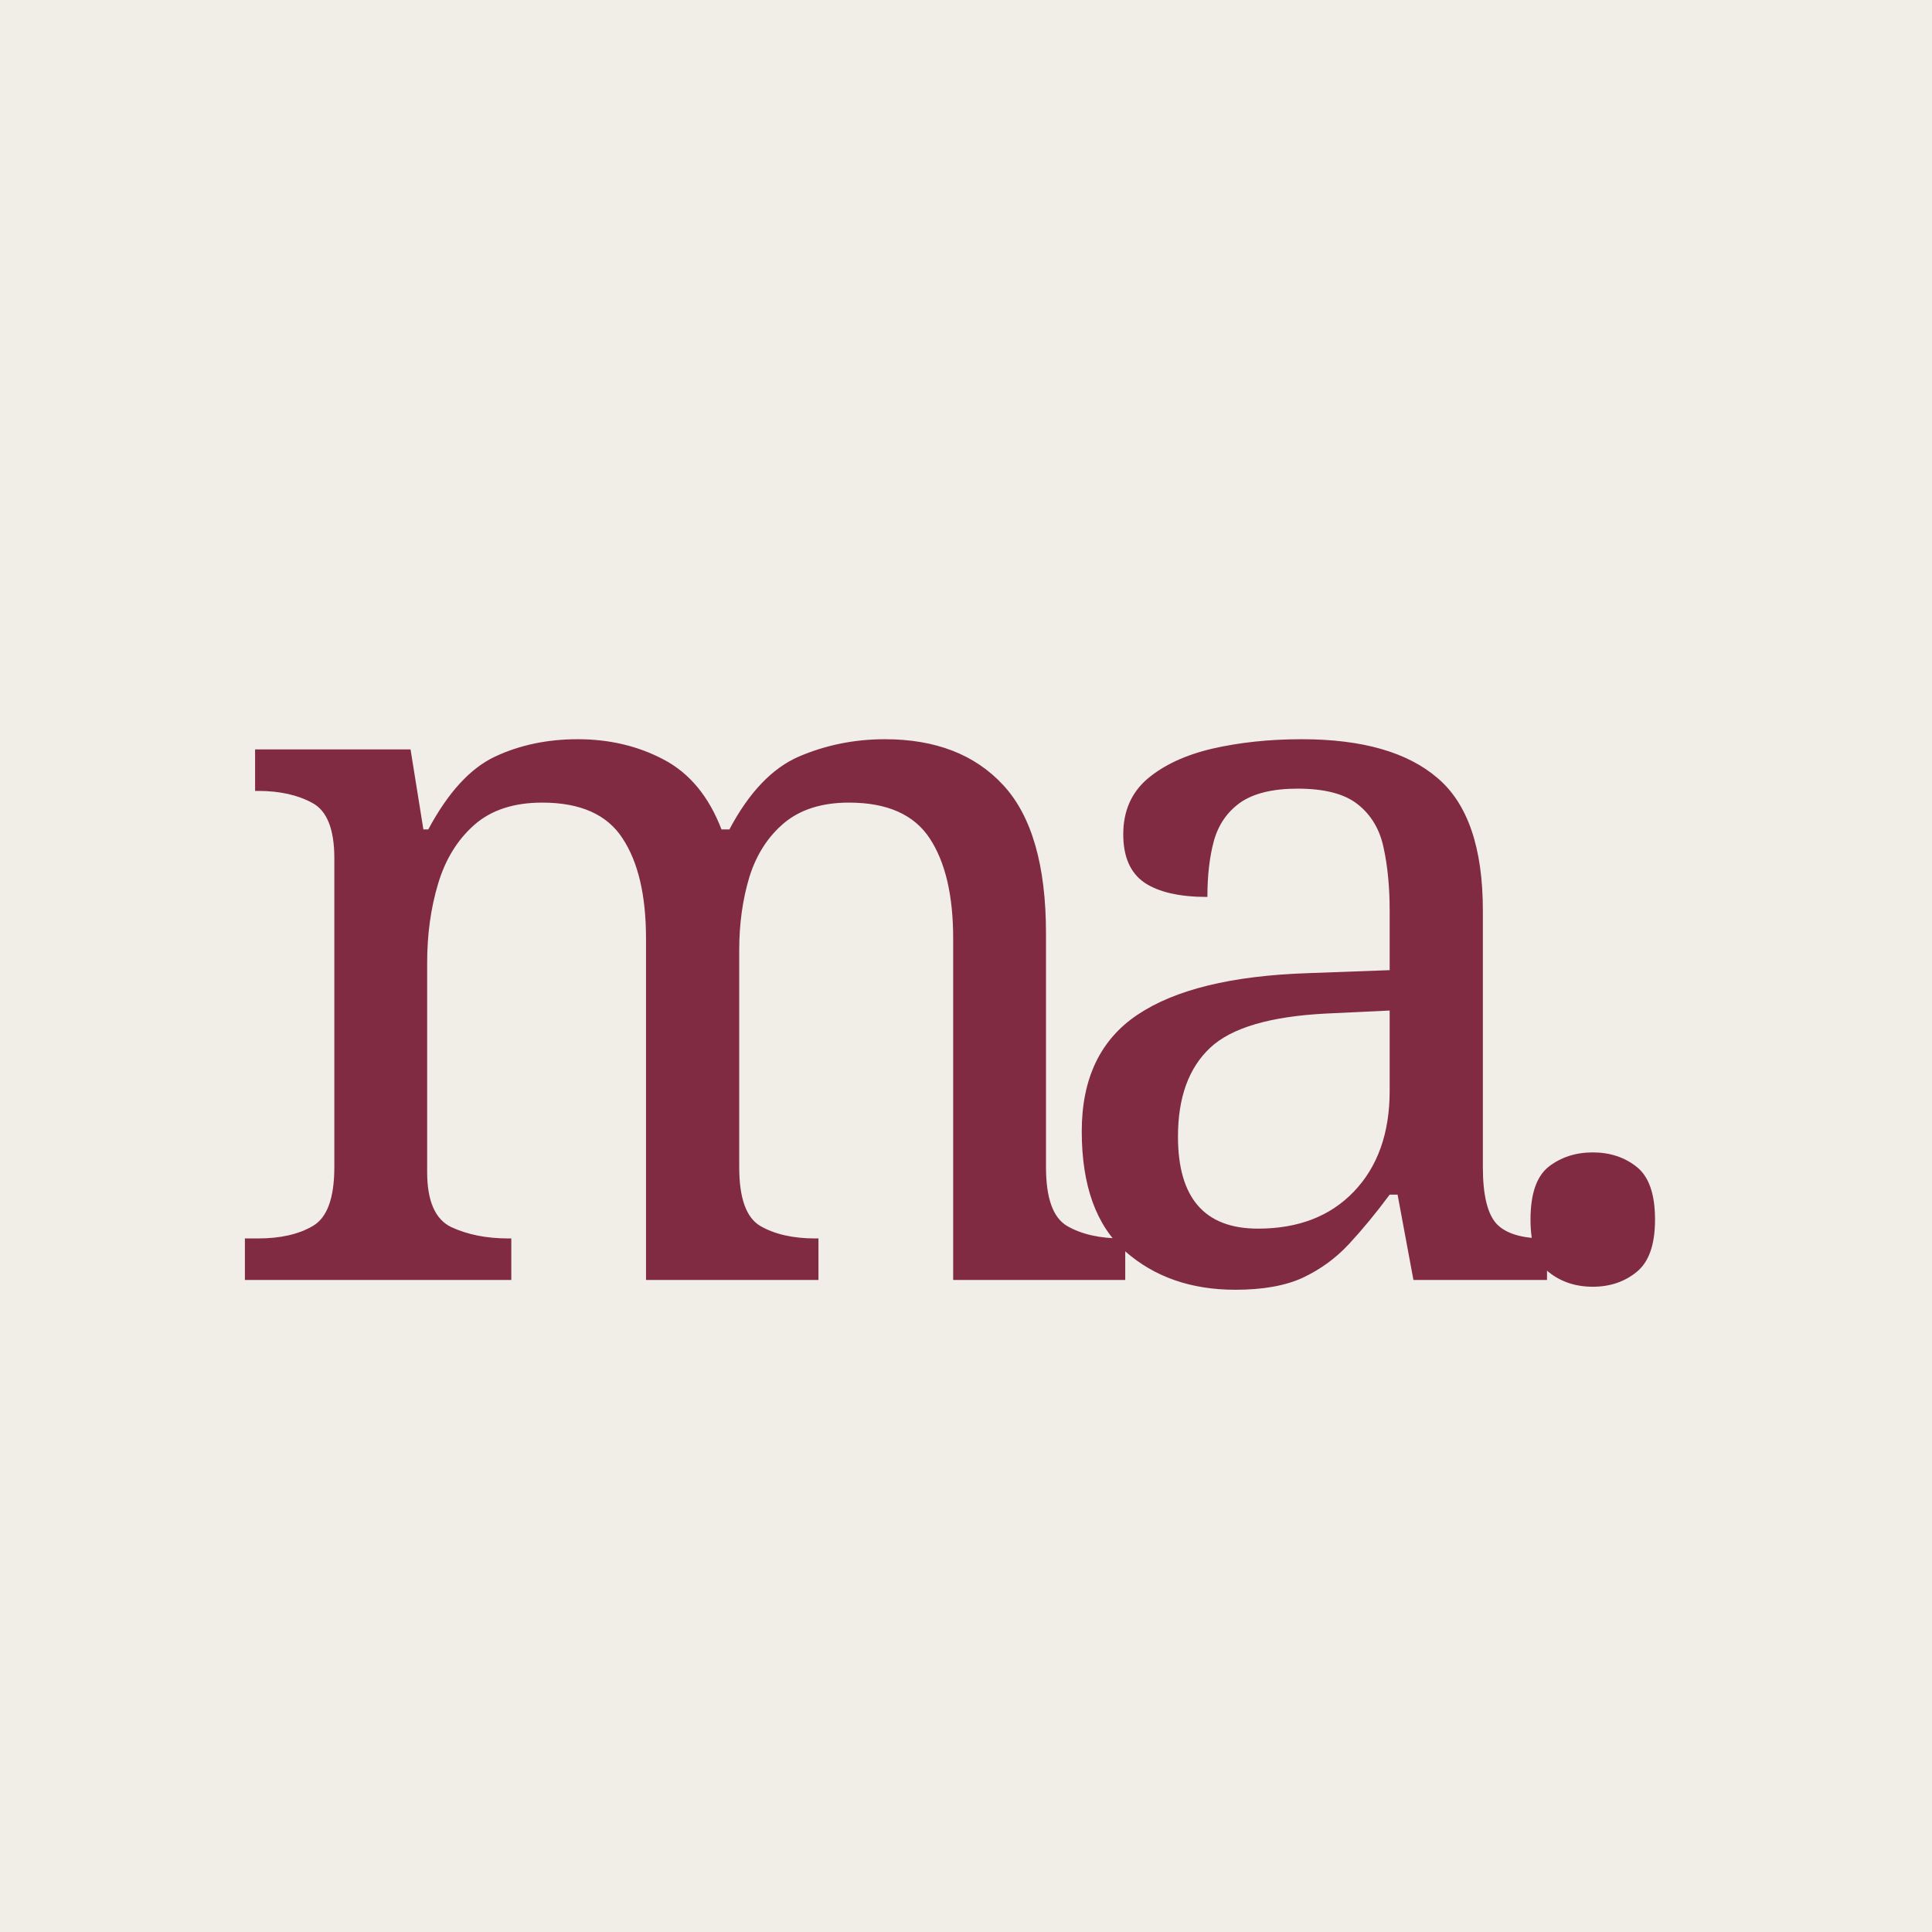
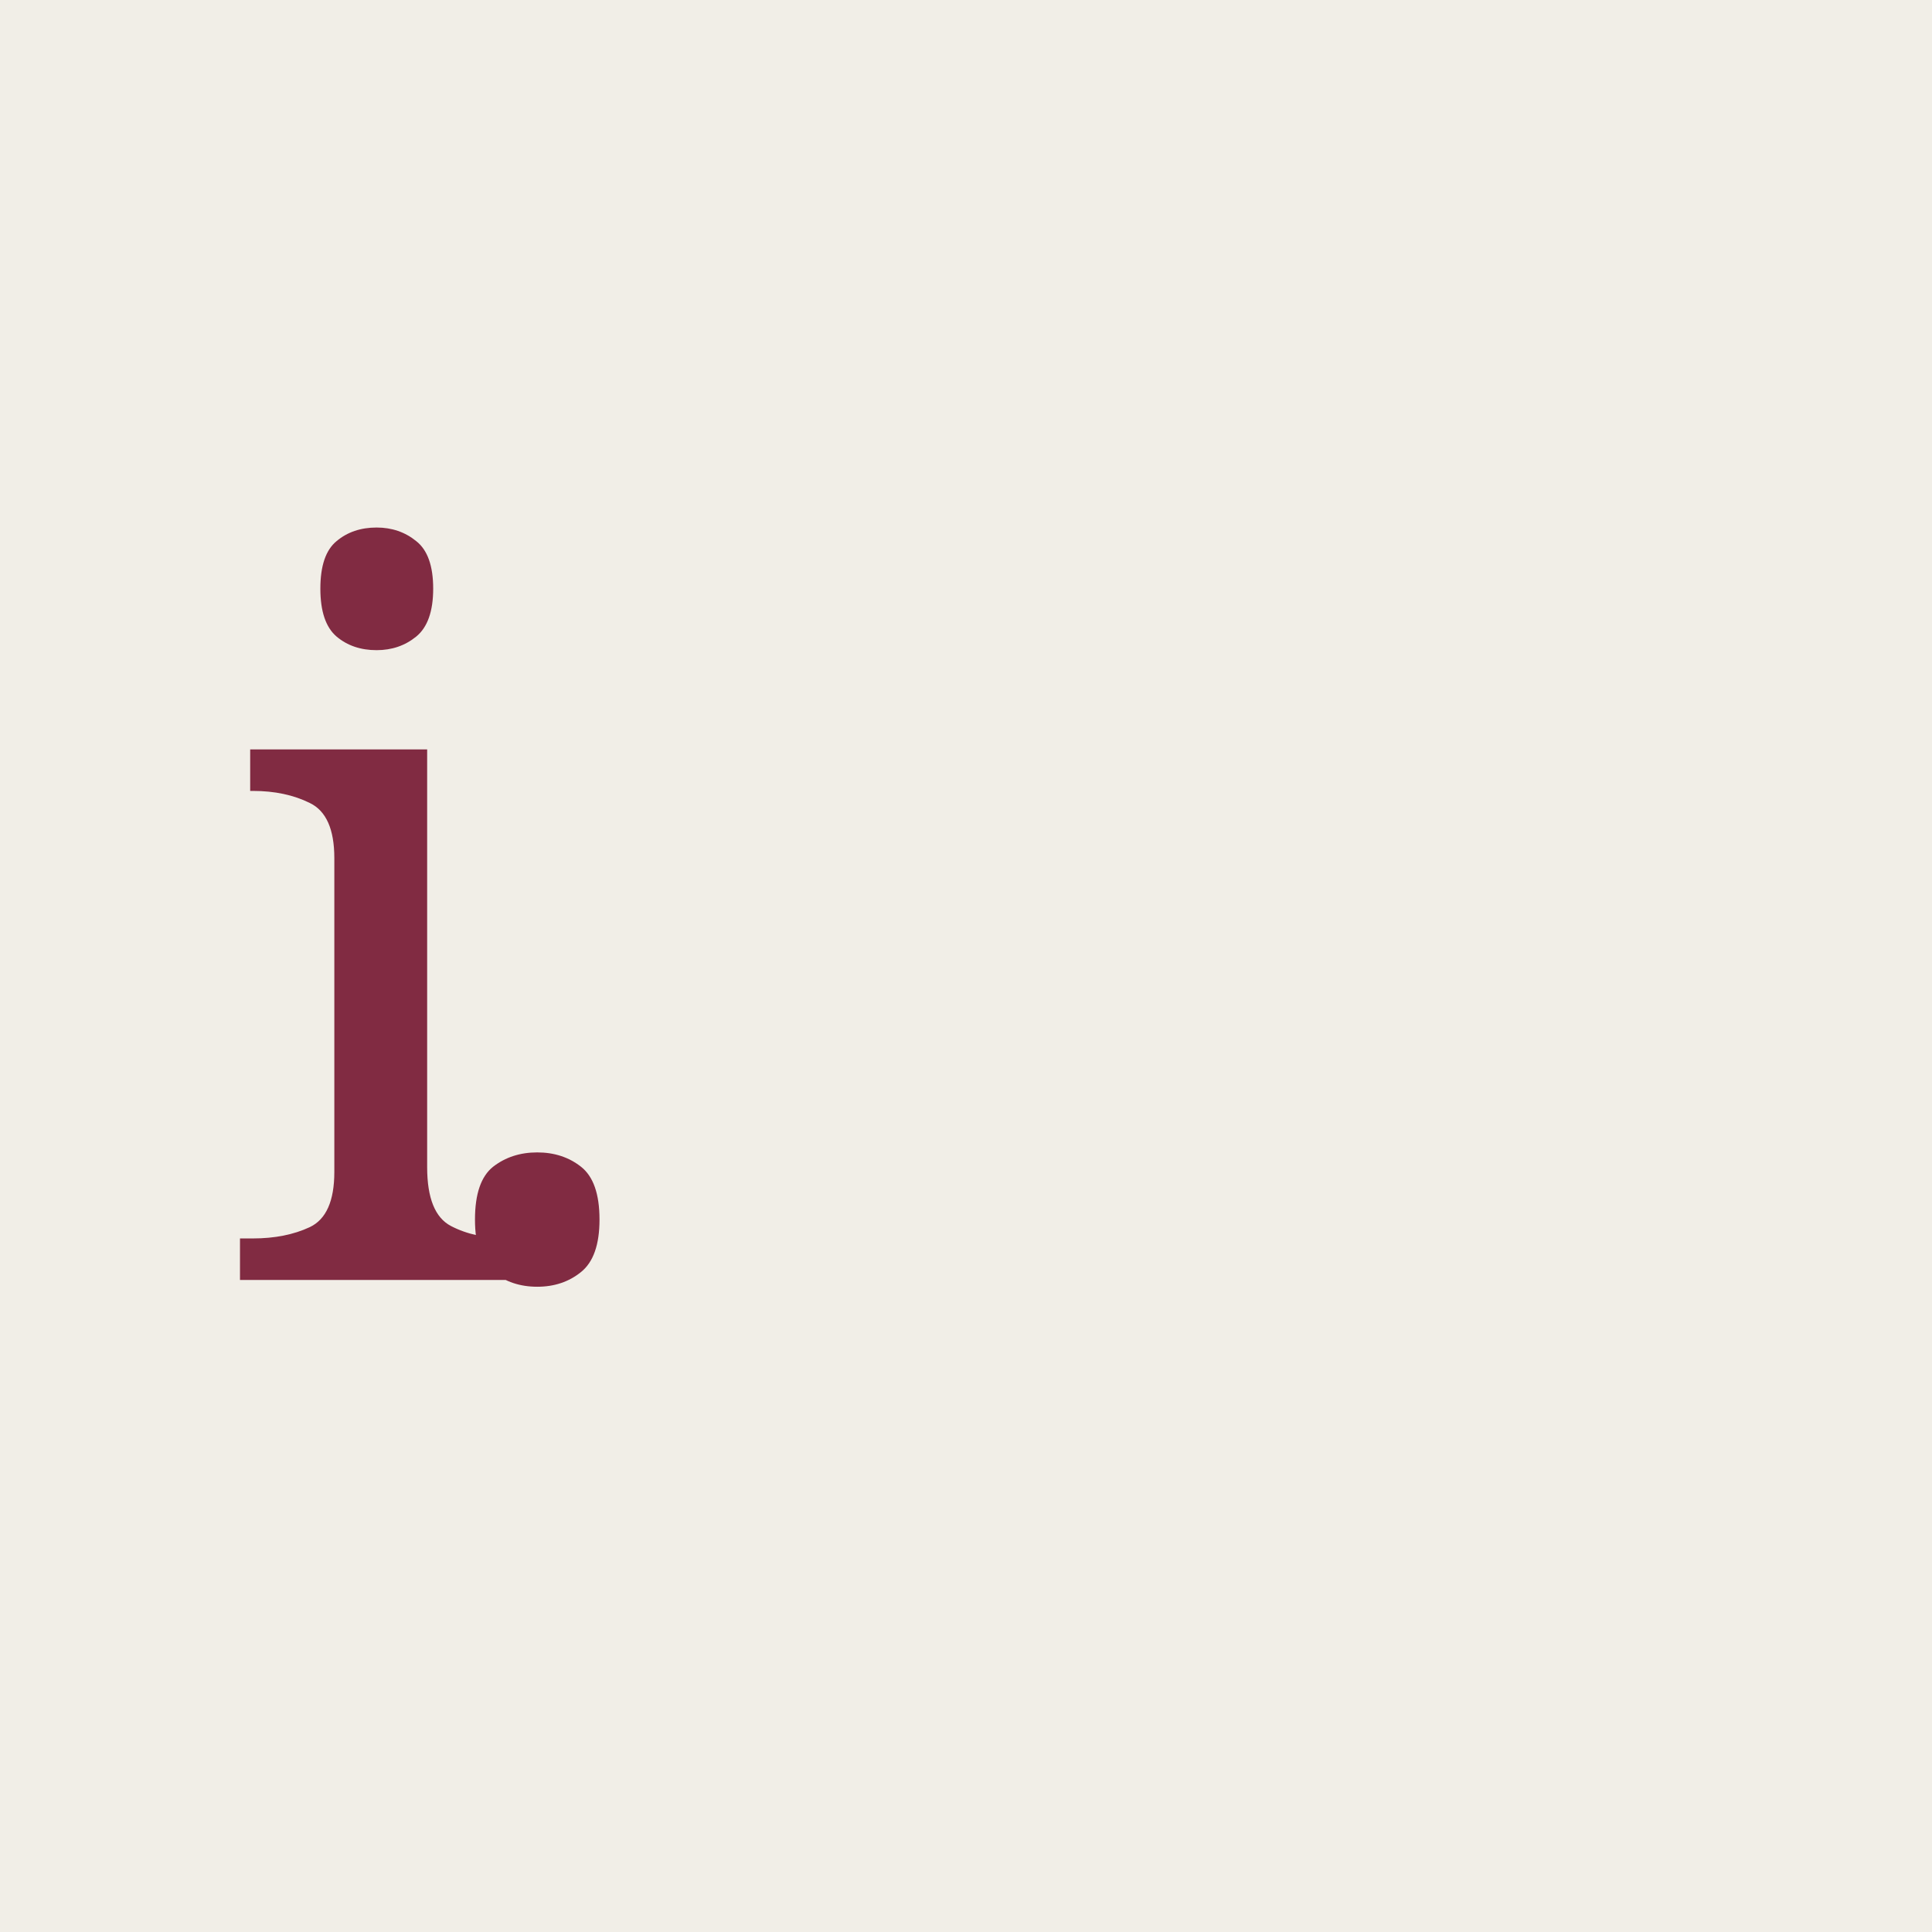
<svg xmlns="http://www.w3.org/2000/svg" viewBox="0 0 80 80">
  <rect width="80" height="80" fill="#f1eee7" />
-   <text x="9" y="53" font-size="41" letter-spacing="-5" font-family="Georgia,serif" fill="#812b42">ma.</text>
+   <text x="9" y="53" font-size="41" letter-spacing="-5" font-family="Georgia,serif" fill="#812b42">i.</text>
</svg>
